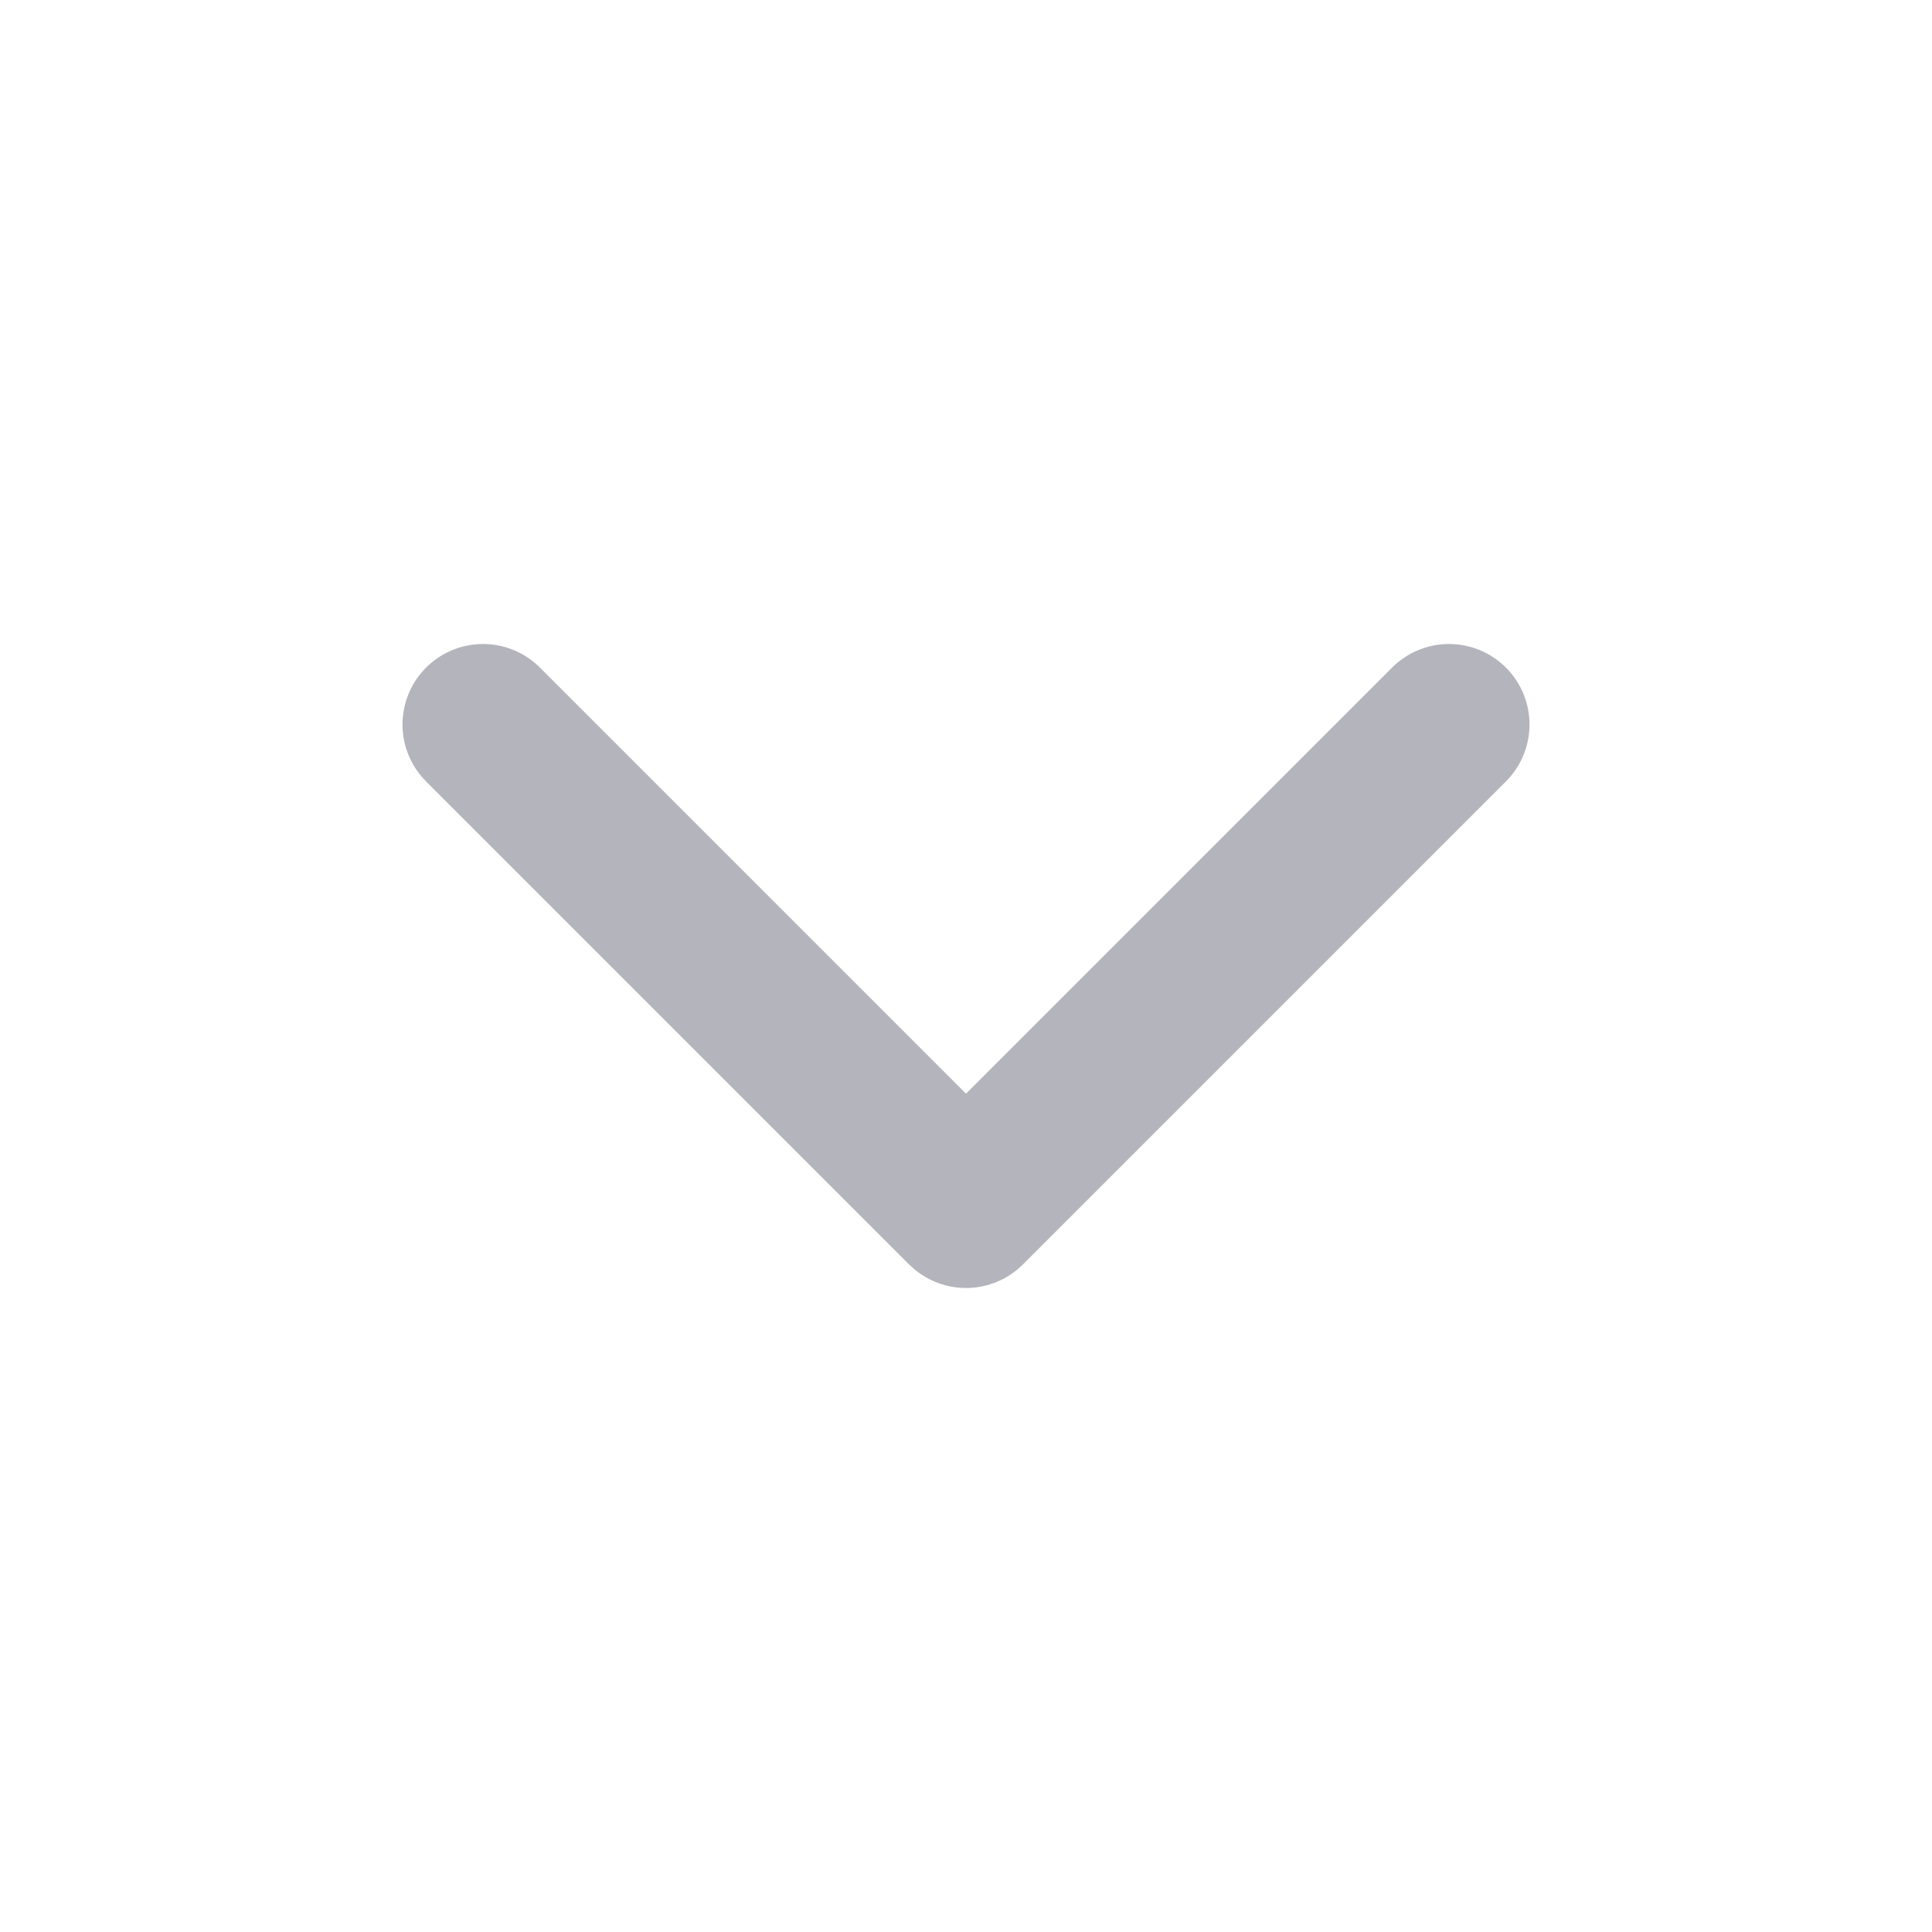
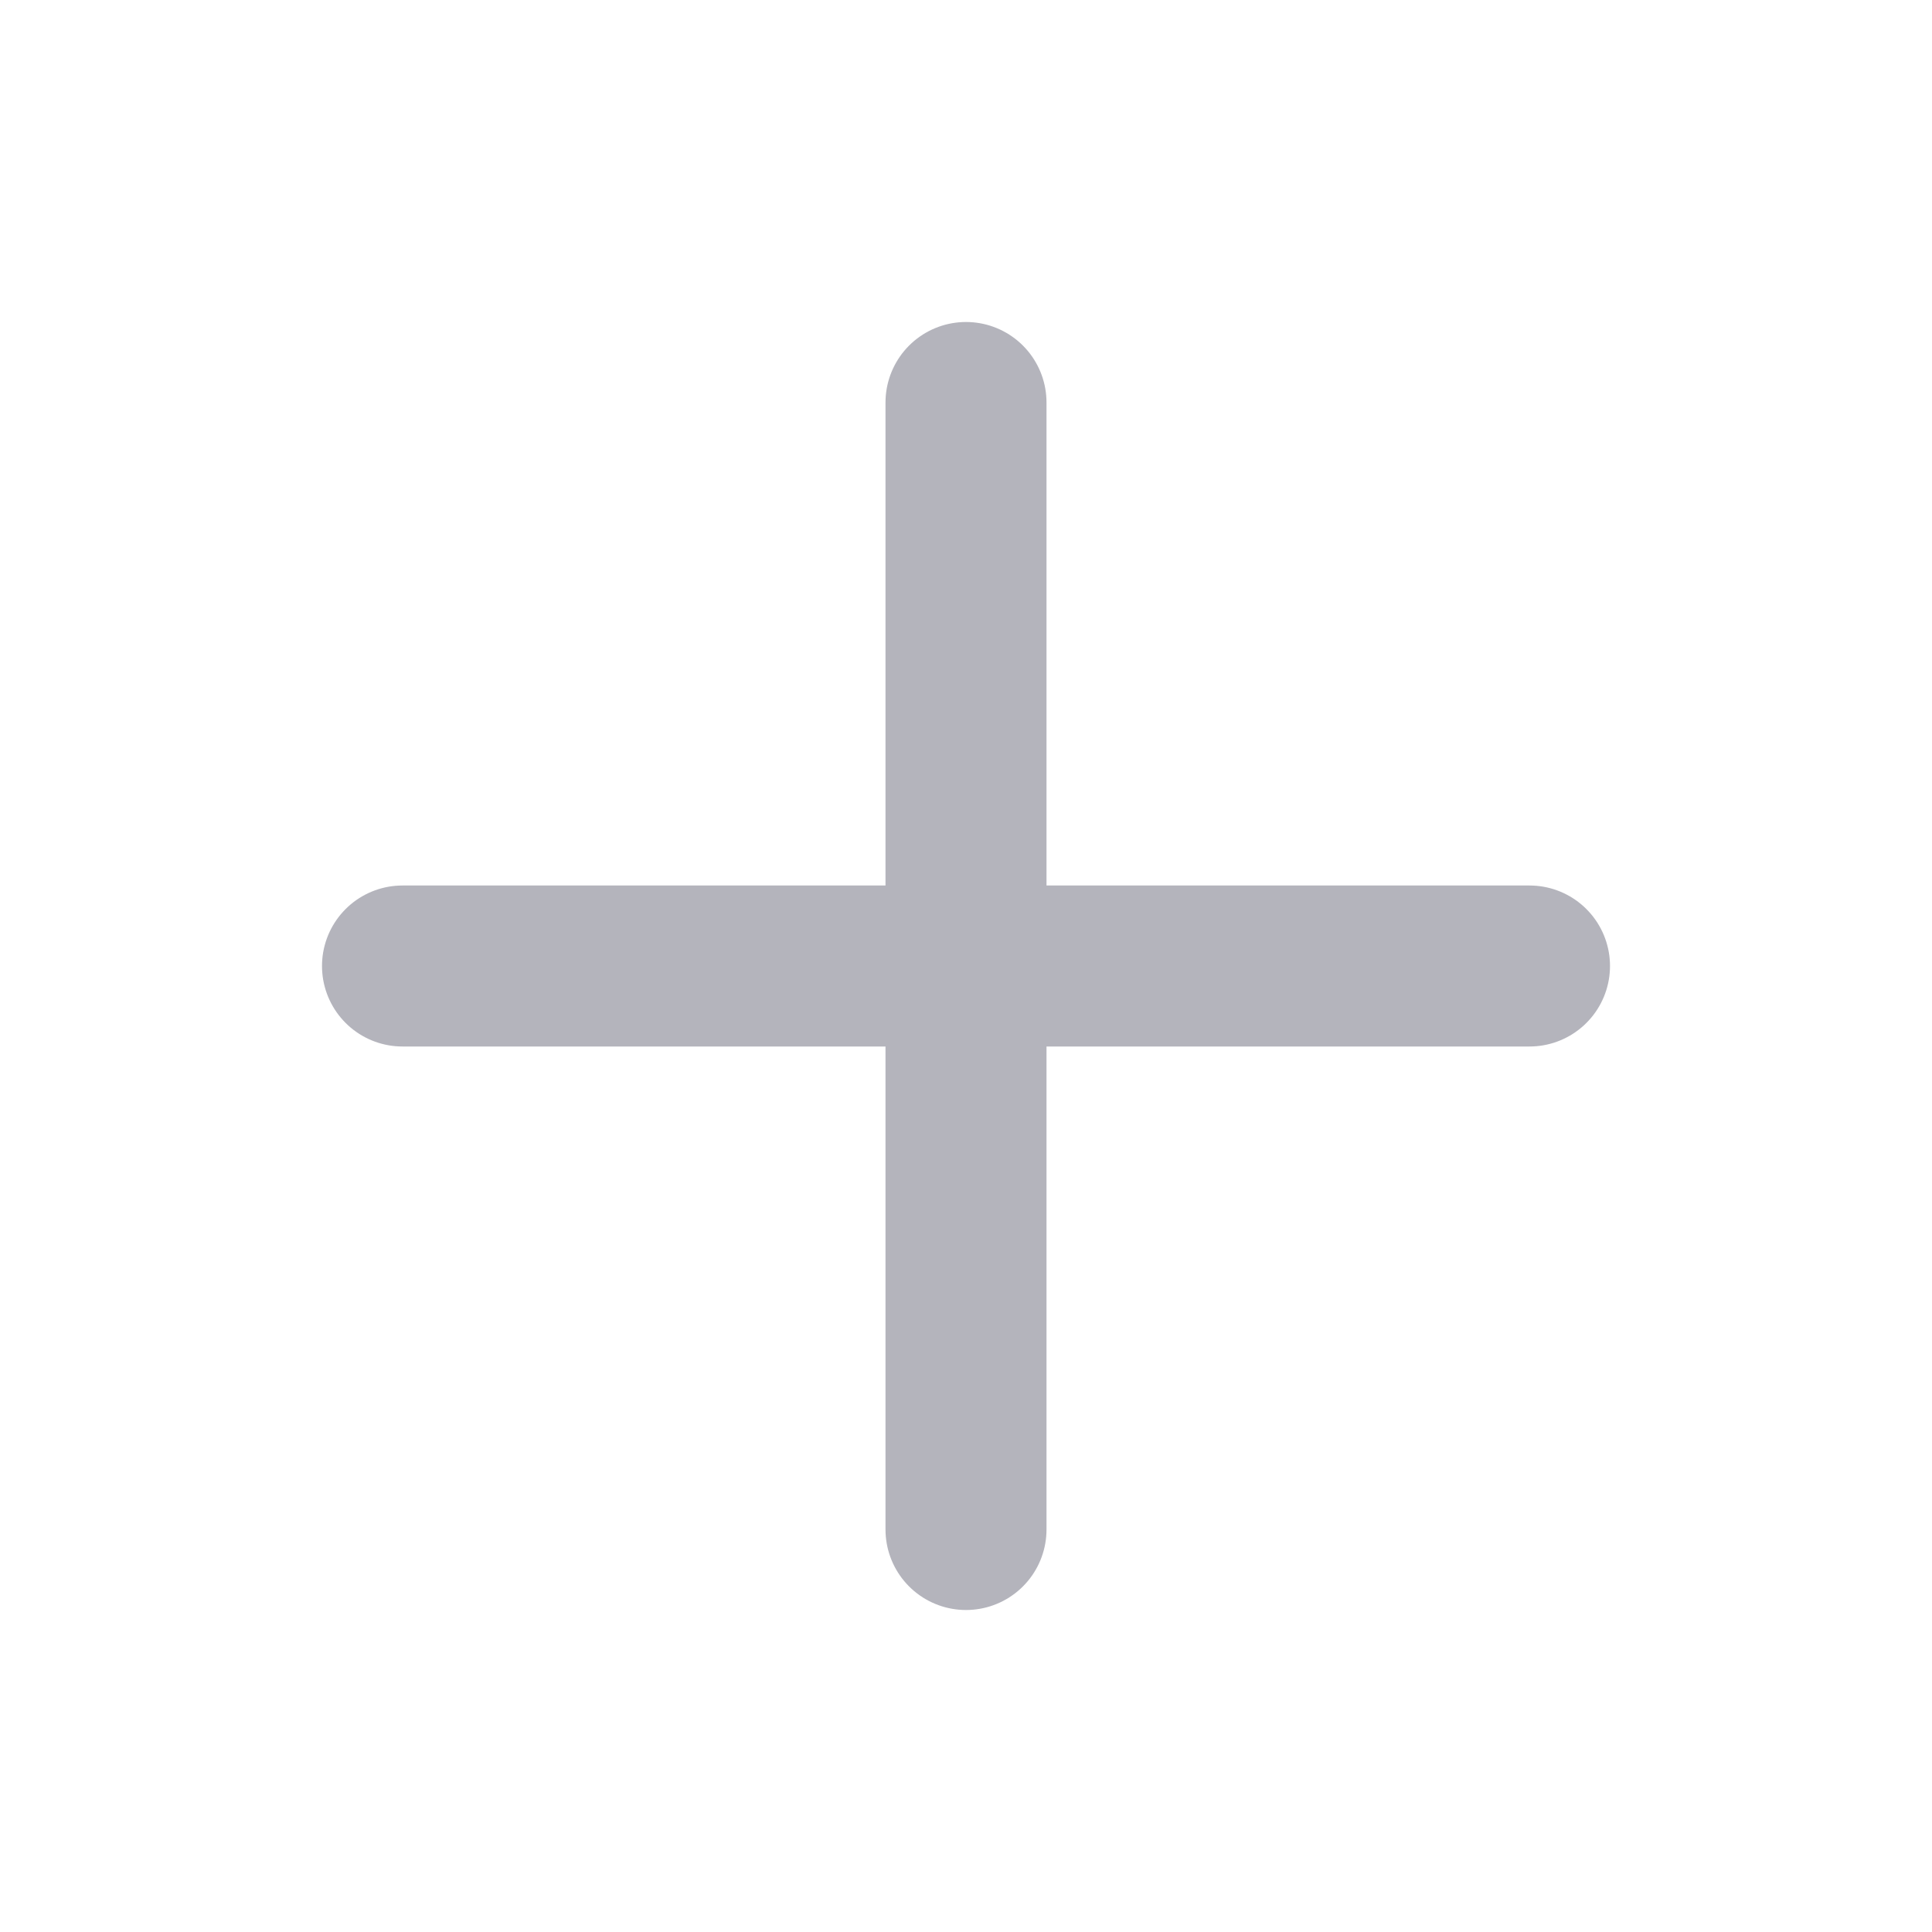
<svg xmlns="http://www.w3.org/2000/svg" width="24" height="24" viewBox="0 0 24 24" fill="none" stroke="#b4b4bc" stroke-width="2" stroke-linecap="round" stroke-linejoin="round">
-   <path d="m6 9 6 6 6-6" />
+   <path d="M5 12h14" />
+   <path d="M12 5v14" />
</svg>
